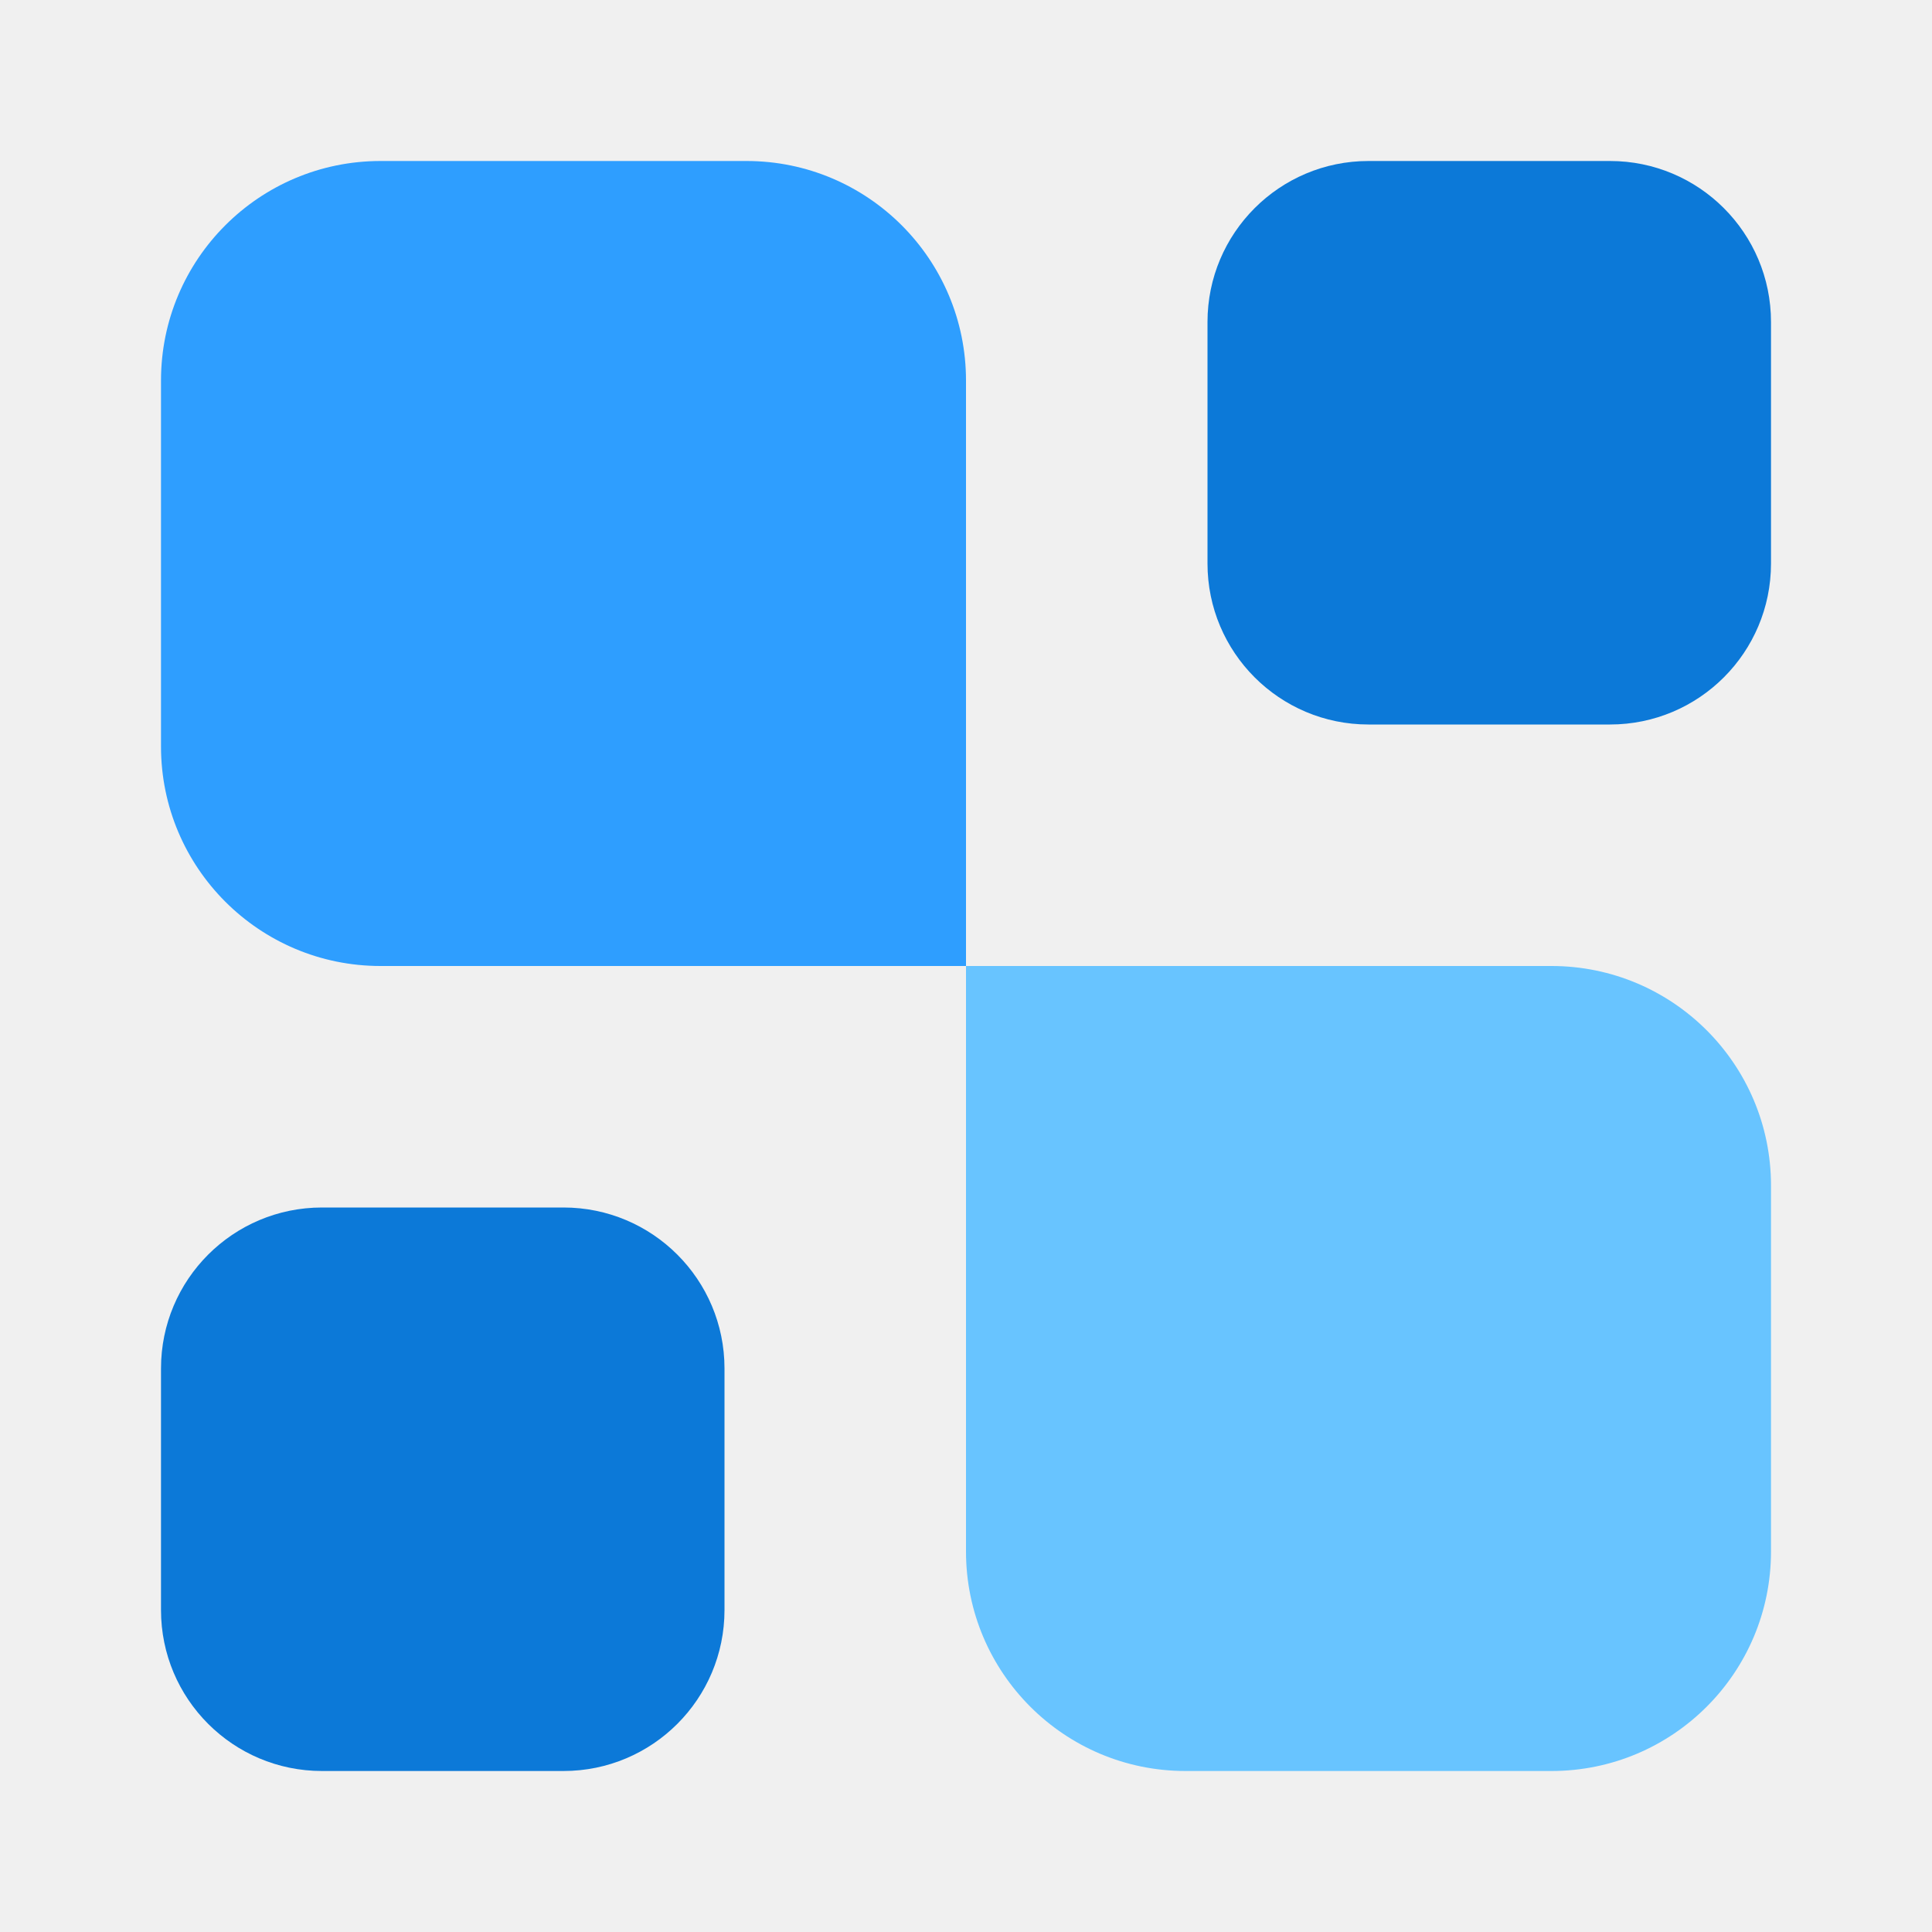
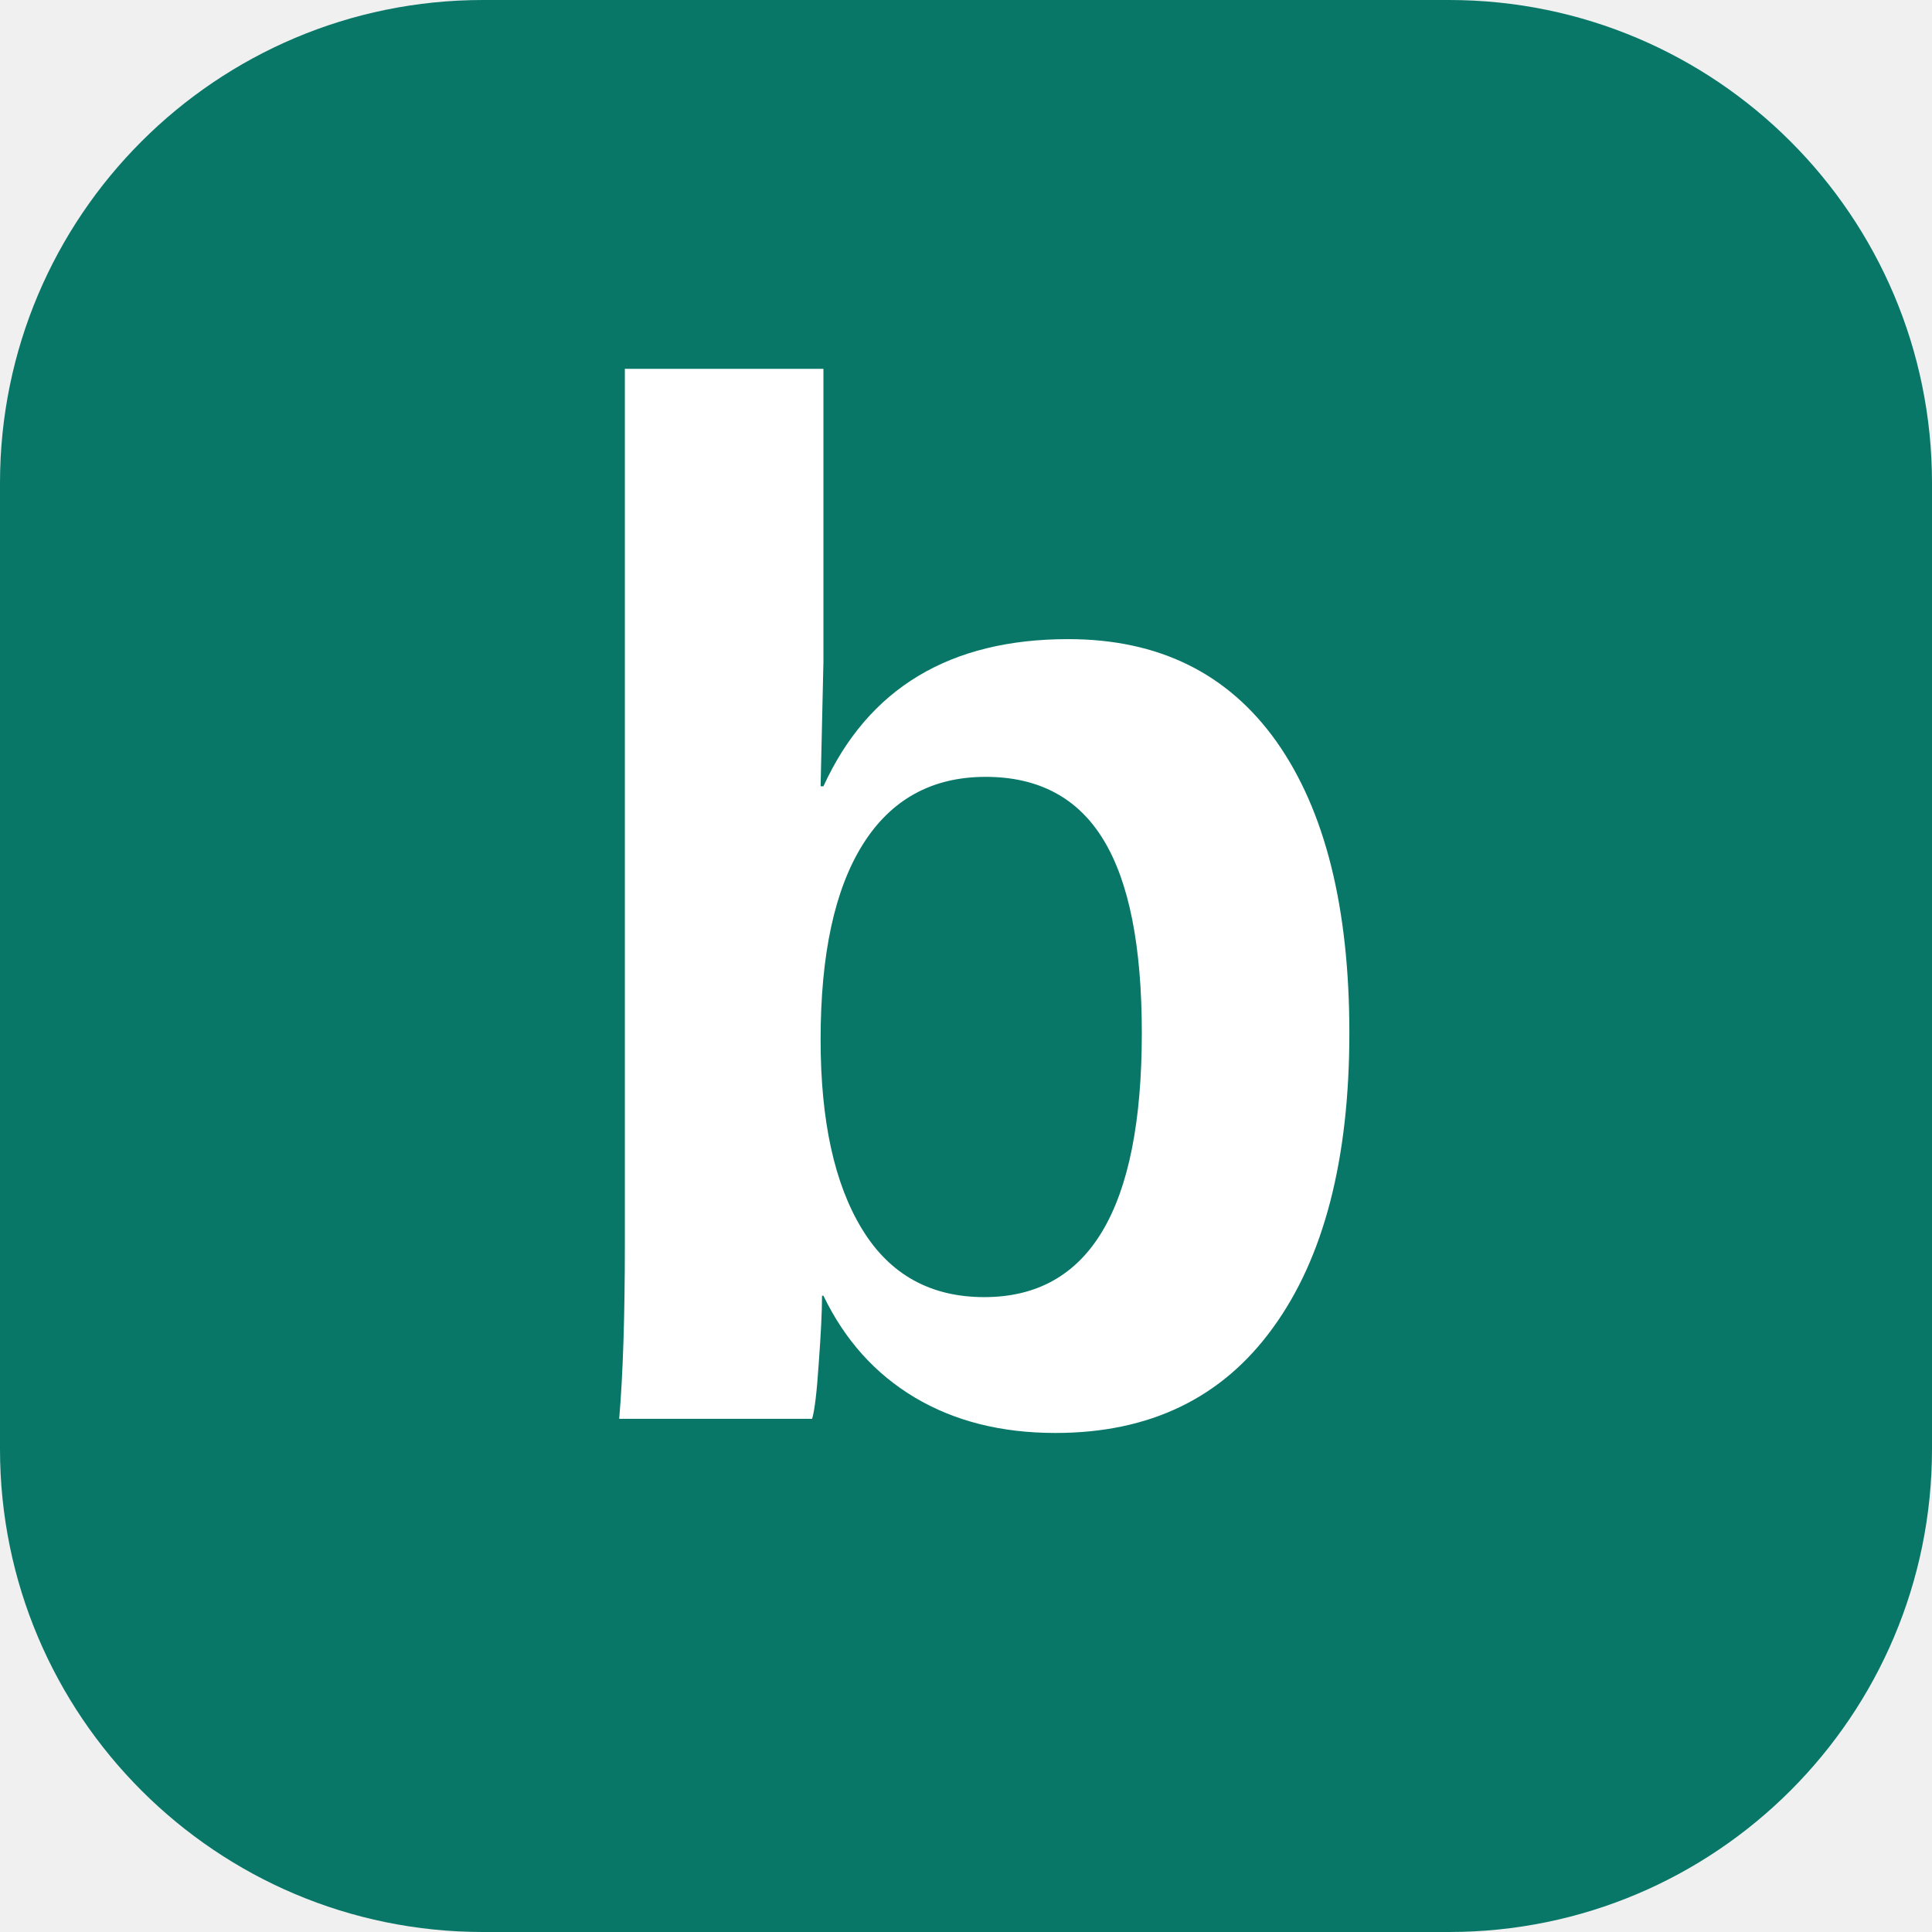
- <svg xmlns="http://www.w3.org/2000/svg" width="24" height="24" viewBox="0 0 24 24" fill="none">
-   <path d="M22 19.273C22 20.779 20.779 22 19.273 22H14.727C13.221 22 12 20.779 12 19.273V12H19.273C20.779 12 22 13.221 22 14.727V19.273Z" fill="#68C4FF" />
-   <path d="M20 2C21.105 2 22 2.895 22 4V7C22 8.105 21.105 9 20 9H17C15.895 9 15 8.105 15 7V4C15 2.895 15.895 2 17 2H20Z" fill="#0C79D8" />
-   <path d="M7 15C8.105 15 9 15.895 9 17V20C9 21.105 8.105 22 7 22H4C2.895 22 2 21.105 2 20V17C2 15.895 2.895 15 4 15H7Z" fill="#0C79D8" />
-   <path d="M12 12H4.727C3.221 12 2 10.779 2 9.273V4.727C2 3.221 3.221 2 4.727 2H9.273C10.779 2 12 3.221 12 4.727V12Z" fill="#2E9EFF" />
+ <svg xmlns="http://www.w3.org/2000/svg" viewBox="0 0 64 64">
+   <rect width="64" height="64" rx="16" fill="#087768" />
+   <text x="32" y="47" font-family="Arial,sans-serif" font-weight="bold" font-size="48" text-anchor="middle" fill="white">b</text>
</svg>
